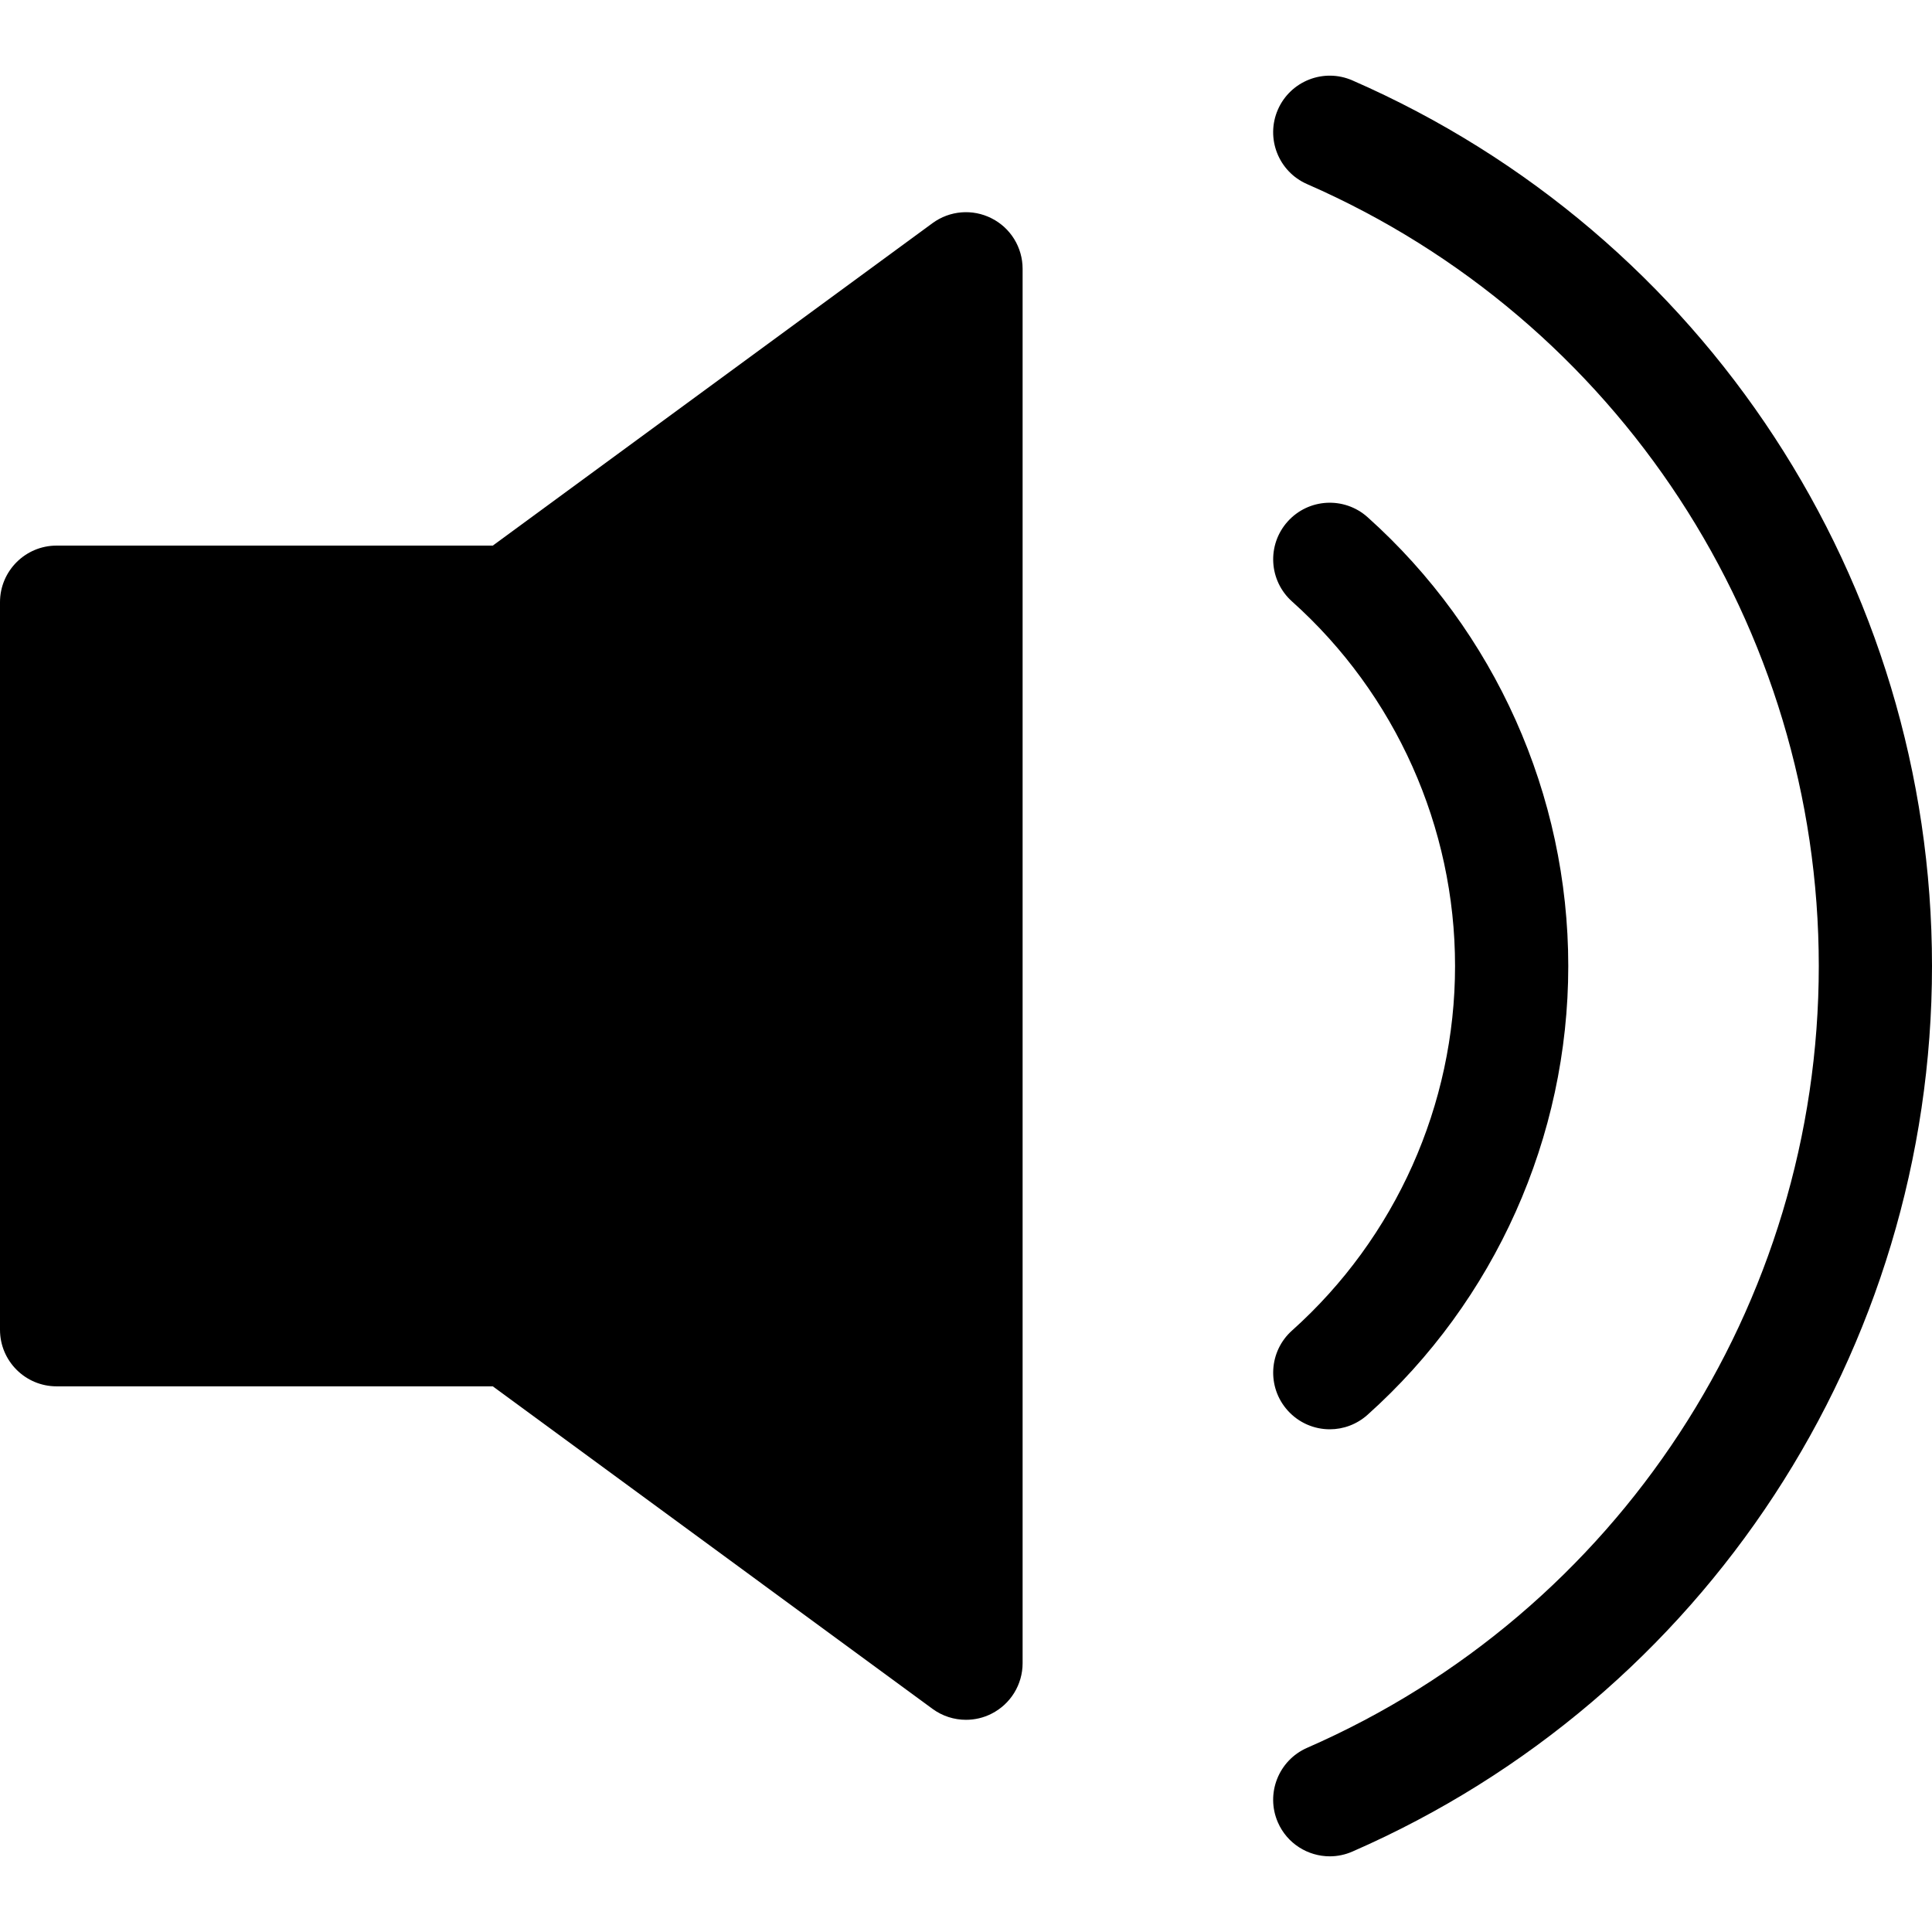
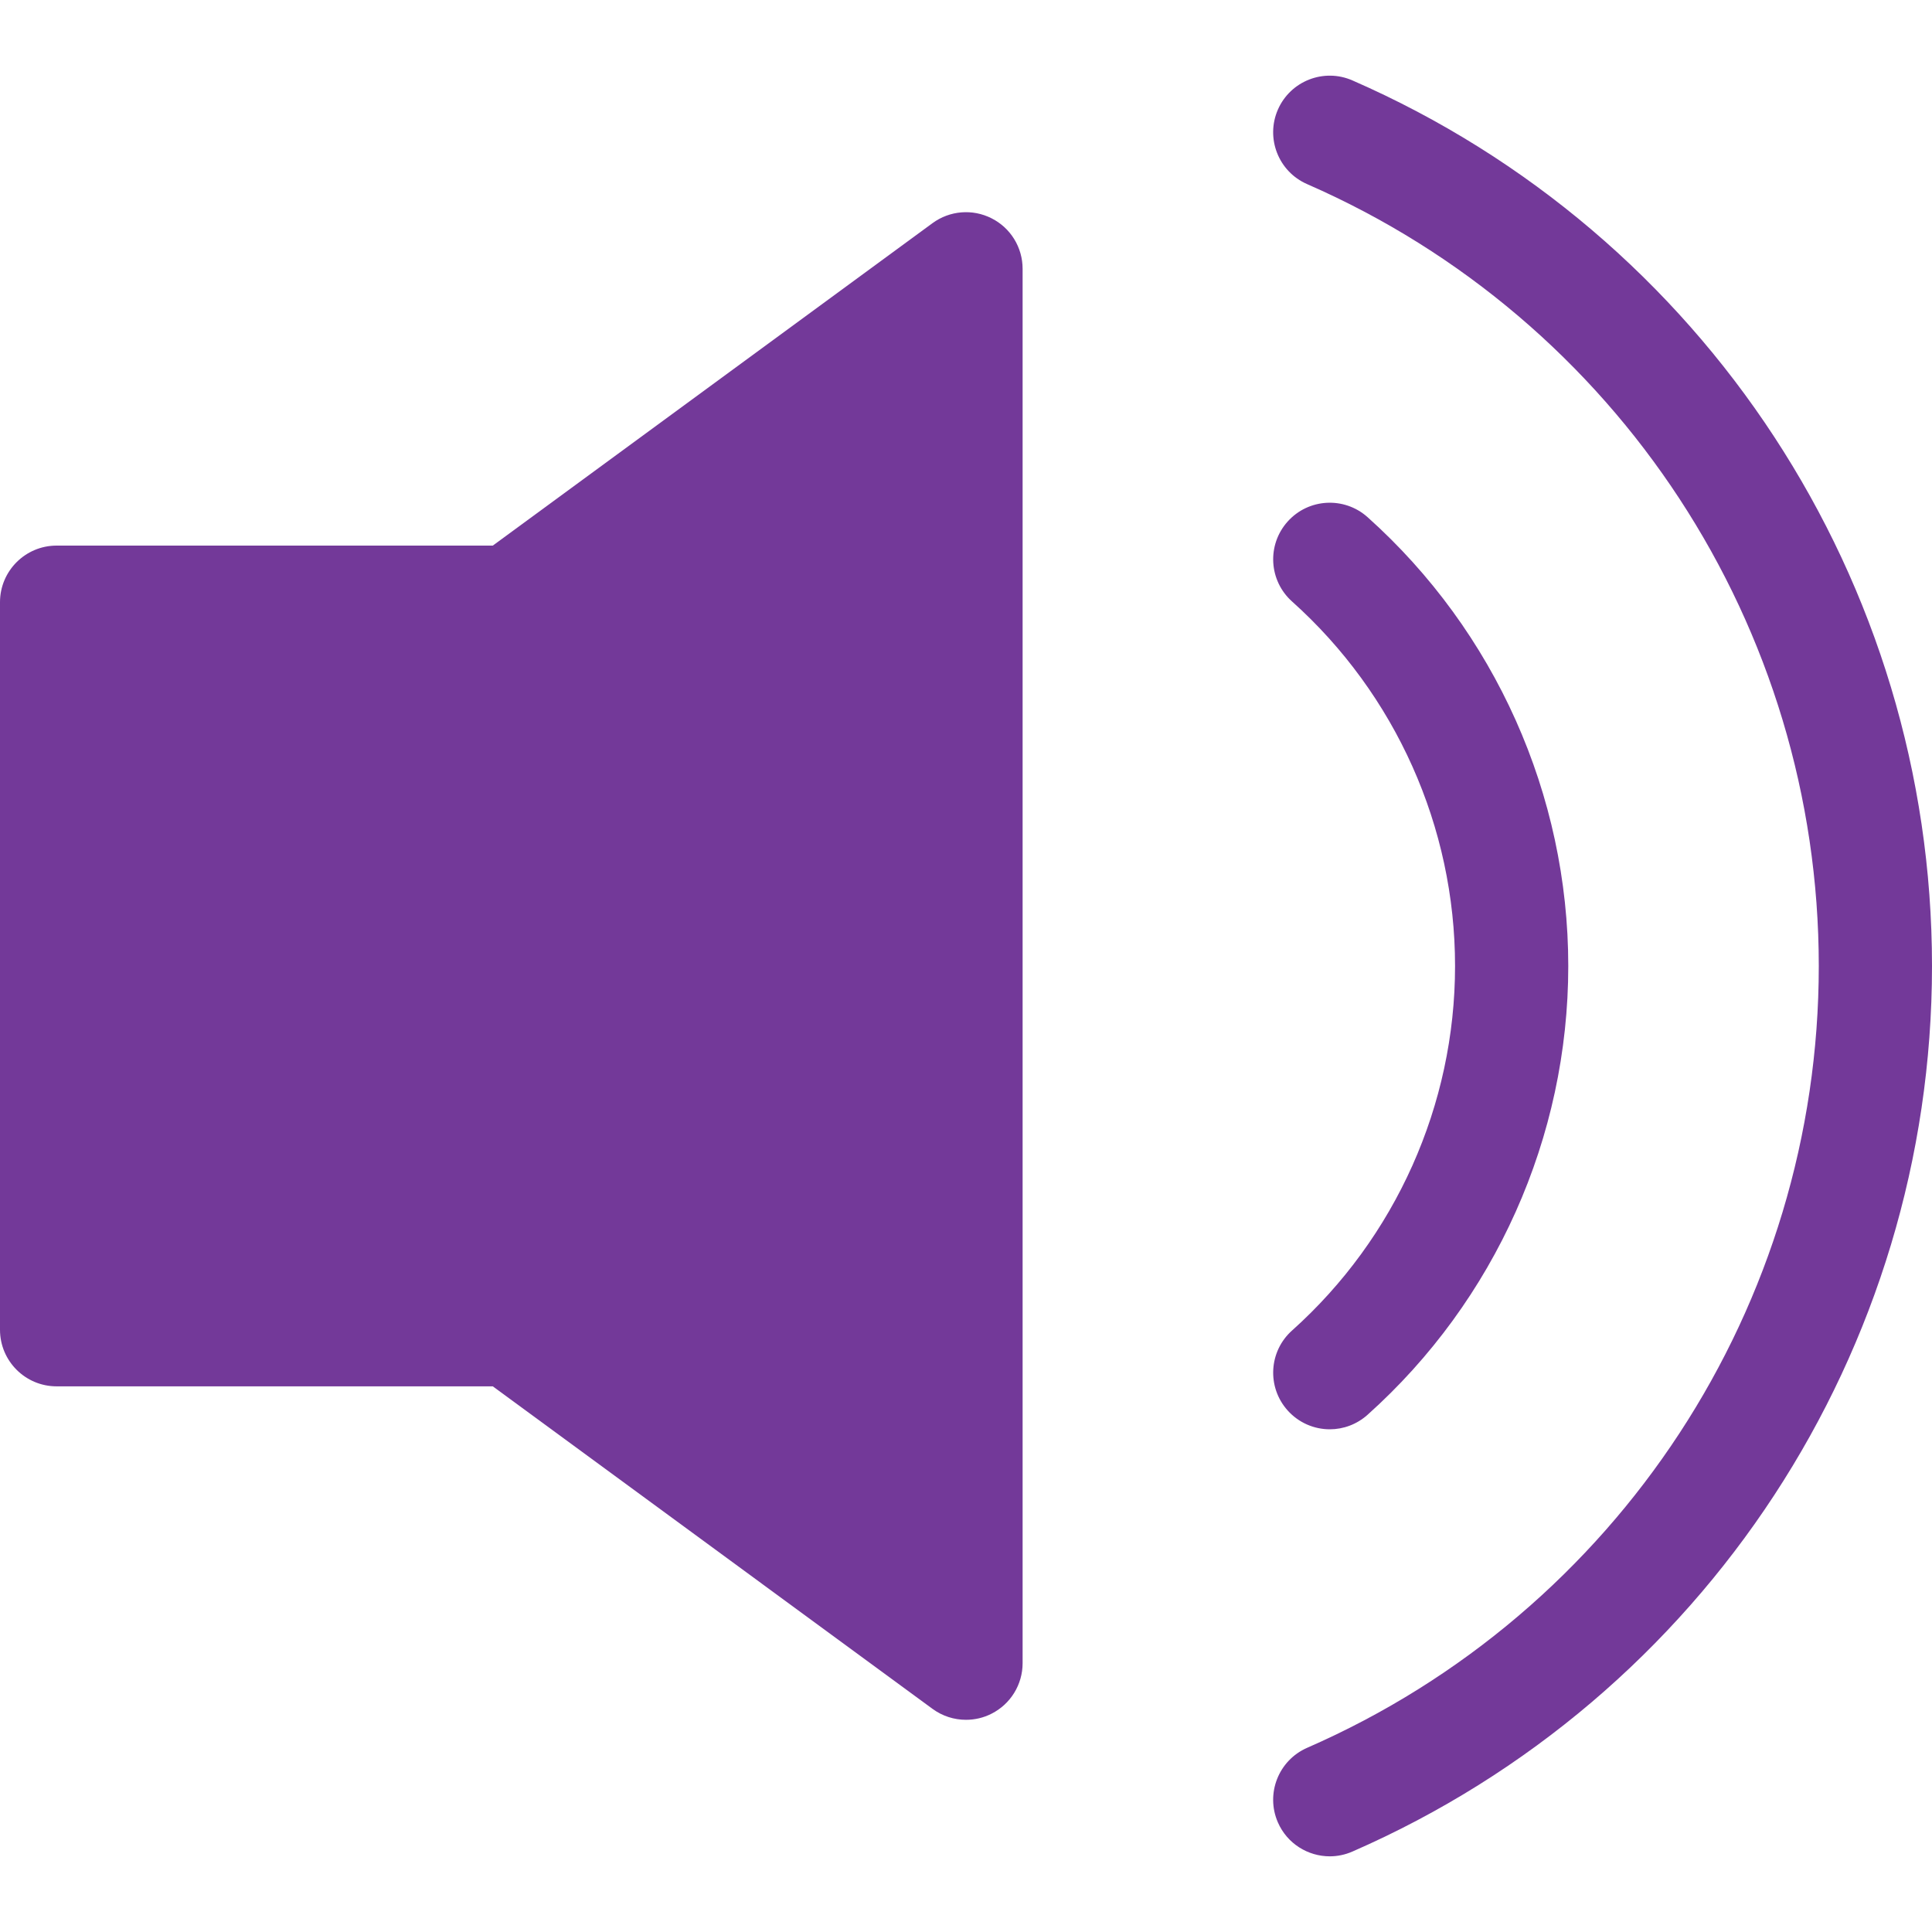
<svg xmlns="http://www.w3.org/2000/svg" width="30" height="30" viewBox="0 0 30 30" fill="current">
  <g clip-path="url(#clip0)">
-     <path d="M21.001 1.249C20.556 1.054 20.038 1.257 19.843 1.702C19.649 2.147 19.852 2.665 20.297 2.859C25.123 4.968 28.242 9.734 28.242 15C28.242 20.266 25.123 25.032 20.297 27.14C19.852 27.335 19.649 27.853 19.843 28.298C19.987 28.628 20.31 28.825 20.649 28.825C20.766 28.825 20.886 28.801 21 28.751C26.467 26.363 30 20.965 30 15C30 9.035 26.467 3.637 21.001 1.249Z" fill="current" />
-     <path d="M21.235 8.03C20.873 7.707 20.318 7.737 19.994 8.099C19.67 8.461 19.701 9.016 20.063 9.34C21.671 10.78 22.594 12.843 22.594 15C22.594 17.157 21.671 19.22 20.063 20.66C19.701 20.983 19.67 21.539 19.994 21.901C20.168 22.095 20.408 22.194 20.649 22.194C20.858 22.194 21.067 22.119 21.235 21.969C23.215 20.197 24.352 17.656 24.352 15C24.352 12.344 23.215 9.803 21.235 8.03Z" fill="current" />
-     <path d="M15.397 3.39C15.102 3.24 14.747 3.269 14.48 3.465L7.652 8.472H0.879C0.394 8.472 0 8.866 0 9.351V20.648C0 21.134 0.394 21.527 0.879 21.527H7.652L14.48 26.535C14.634 26.648 14.816 26.705 15 26.705C15.136 26.705 15.272 26.674 15.397 26.61C15.693 26.46 15.879 26.157 15.879 25.826V4.174C15.879 3.842 15.693 3.539 15.397 3.39Z" fill="current" />
+     <path d="M21.001 1.249C20.556 1.054 20.038 1.257 19.843 1.702C19.649 2.147 19.852 2.665 20.297 2.859C25.123 4.968 28.242 9.734 28.242 15C28.242 20.266 25.123 25.032 20.297 27.14C19.852 27.335 19.649 27.853 19.843 28.298C19.987 28.628 20.31 28.825 20.649 28.825C20.766 28.825 20.886 28.801 21 28.751C26.467 26.363 30 20.965 30 15C30 9.035 26.467 3.637 21.001 1.249Z" fill="#733999" />
+     <path d="M21.235 8.03C20.873 7.707 20.318 7.737 19.994 8.099C19.67 8.461 19.701 9.016 20.063 9.34C21.671 10.78 22.594 12.843 22.594 15C22.594 17.157 21.671 19.22 20.063 20.66C19.701 20.983 19.67 21.539 19.994 21.901C20.168 22.095 20.408 22.194 20.649 22.194C20.858 22.194 21.067 22.119 21.235 21.969C23.215 20.197 24.352 17.656 24.352 15C24.352 12.344 23.215 9.803 21.235 8.03Z" fill="#733999" />
+     <path d="M15.397 3.39C15.102 3.24 14.747 3.269 14.48 3.465L7.652 8.472H0.879C0.394 8.472 0 8.866 0 9.351V20.648C0 21.134 0.394 21.527 0.879 21.527H7.652L14.48 26.535C14.634 26.648 14.816 26.705 15 26.705C15.136 26.705 15.272 26.674 15.397 26.61C15.693 26.46 15.879 26.157 15.879 25.826V4.174C15.879 3.842 15.693 3.539 15.397 3.39Z" fill="#733999" />
  </g>
  <defs>
    <clipPath id="clip0">
      <rect width="30" height="30" fill="inherit" />
    </clipPath>
  </defs>
</svg>
